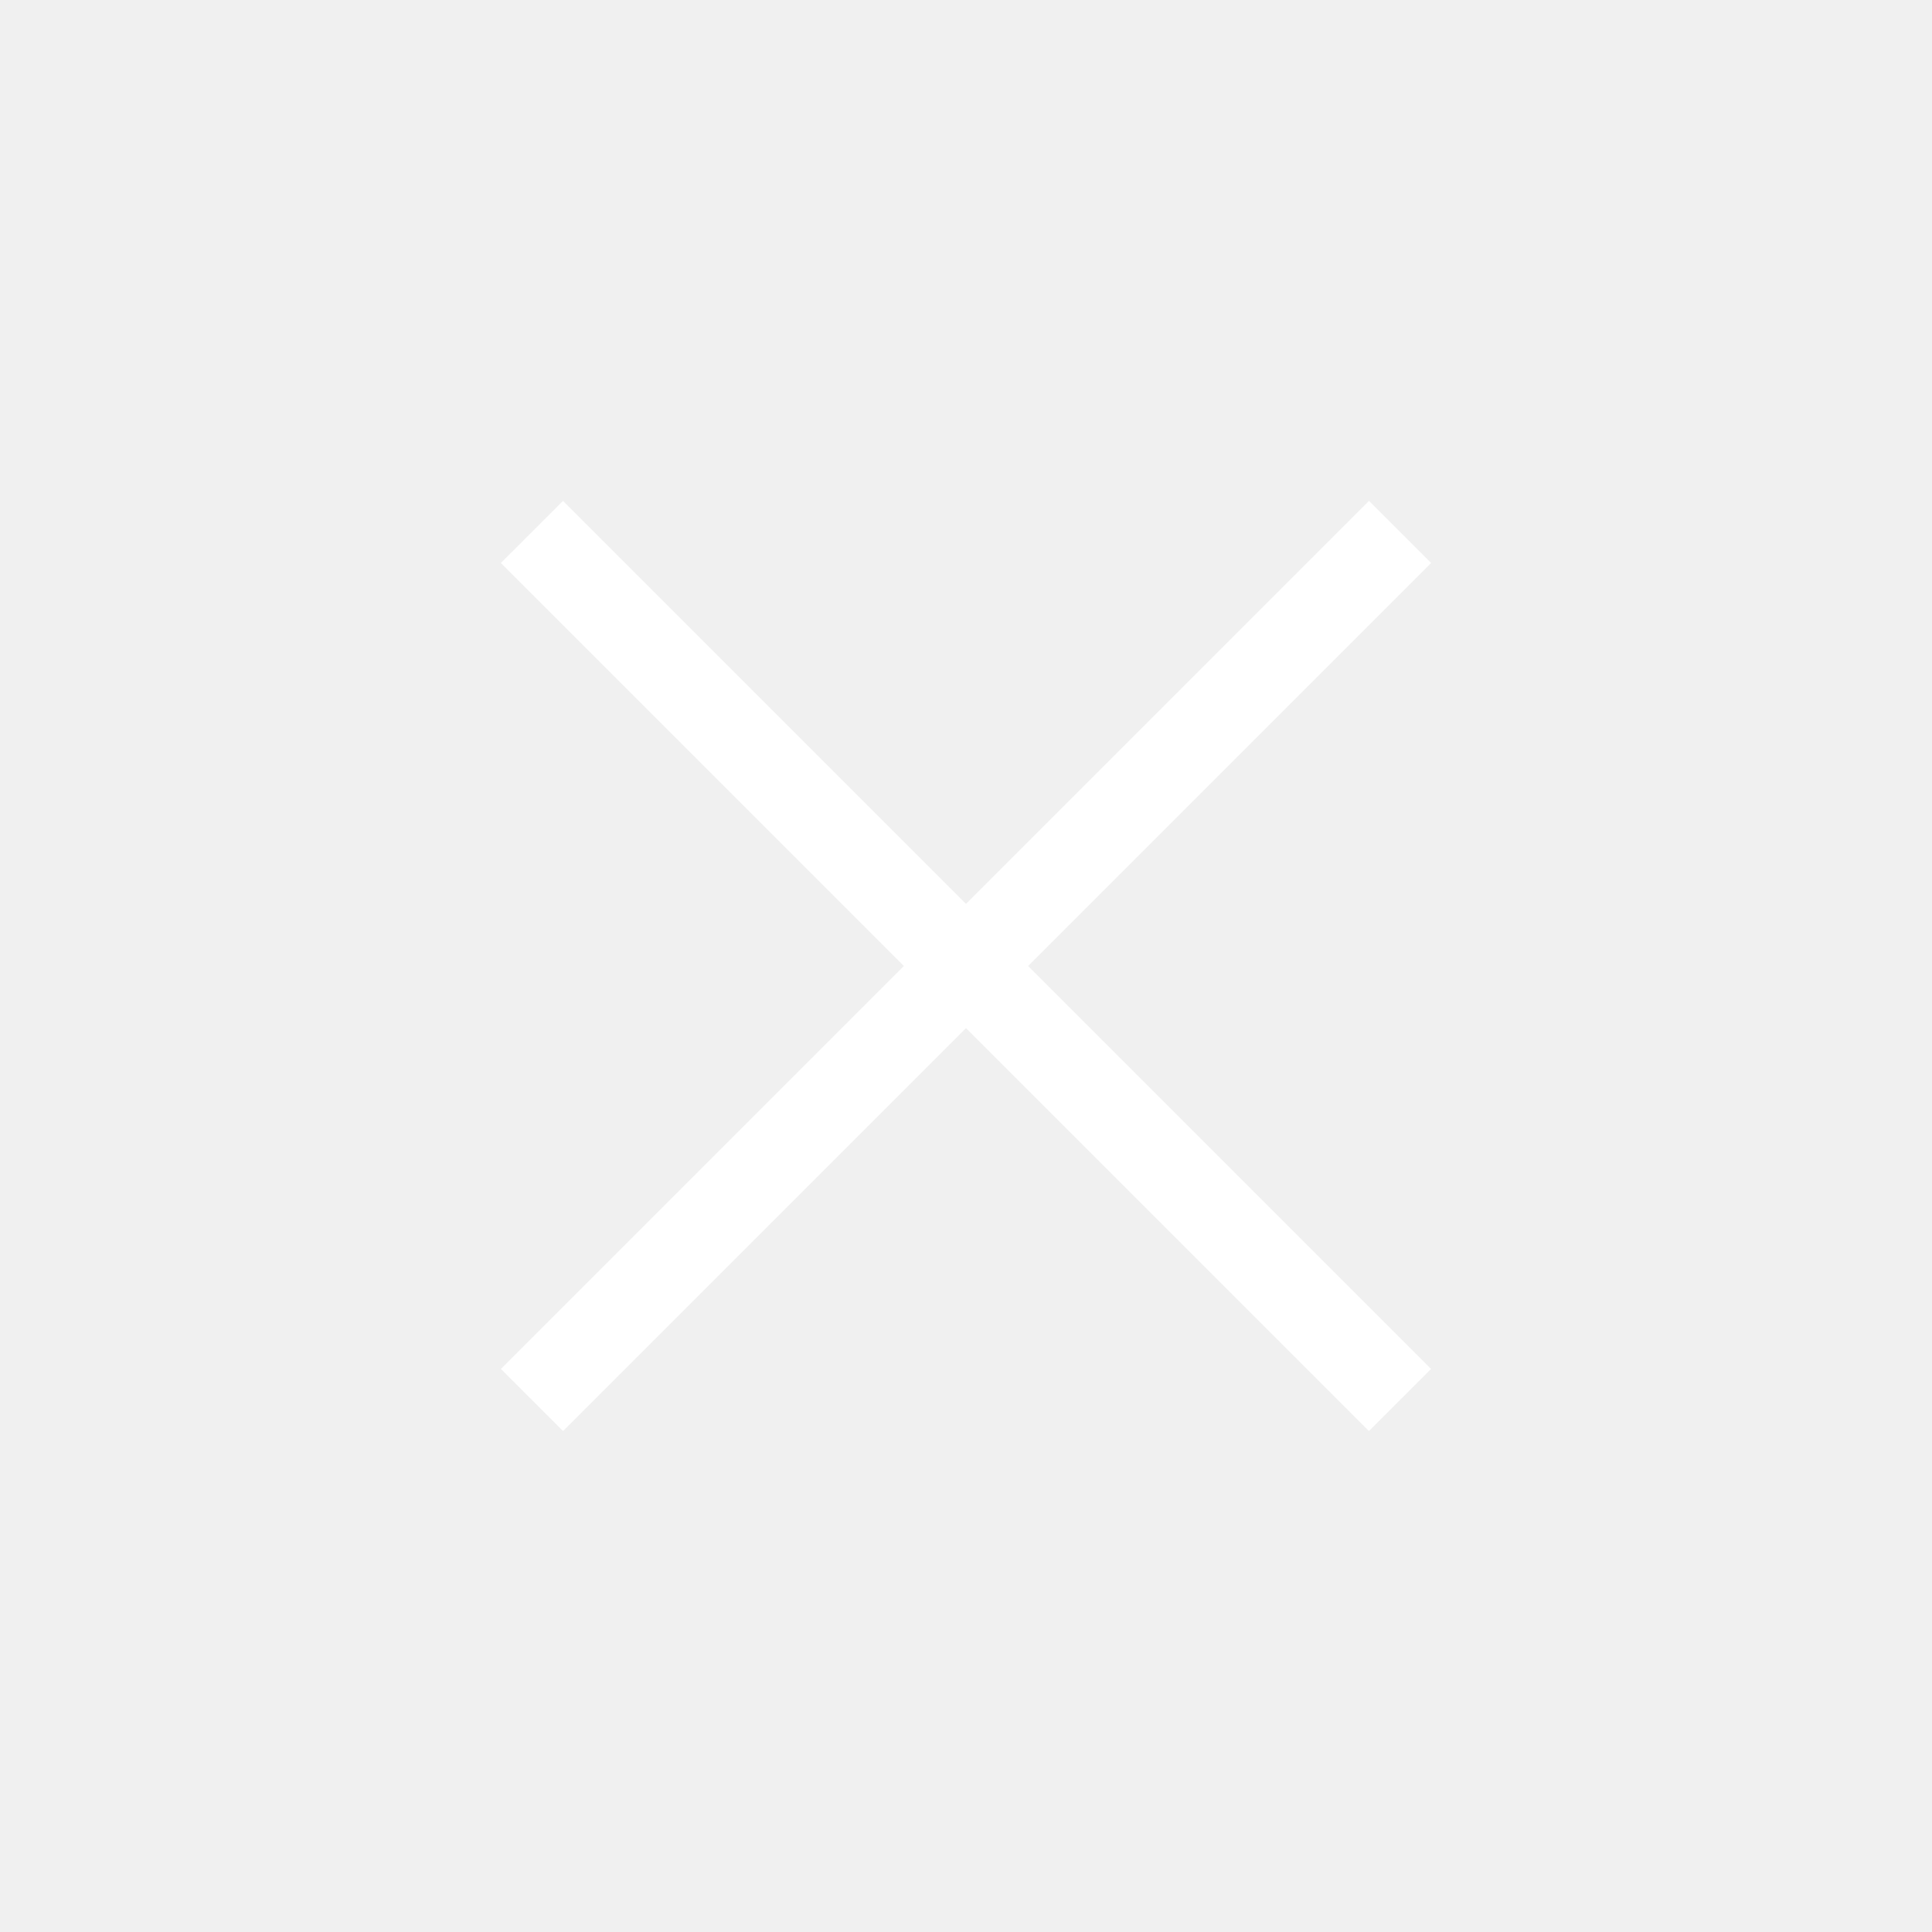
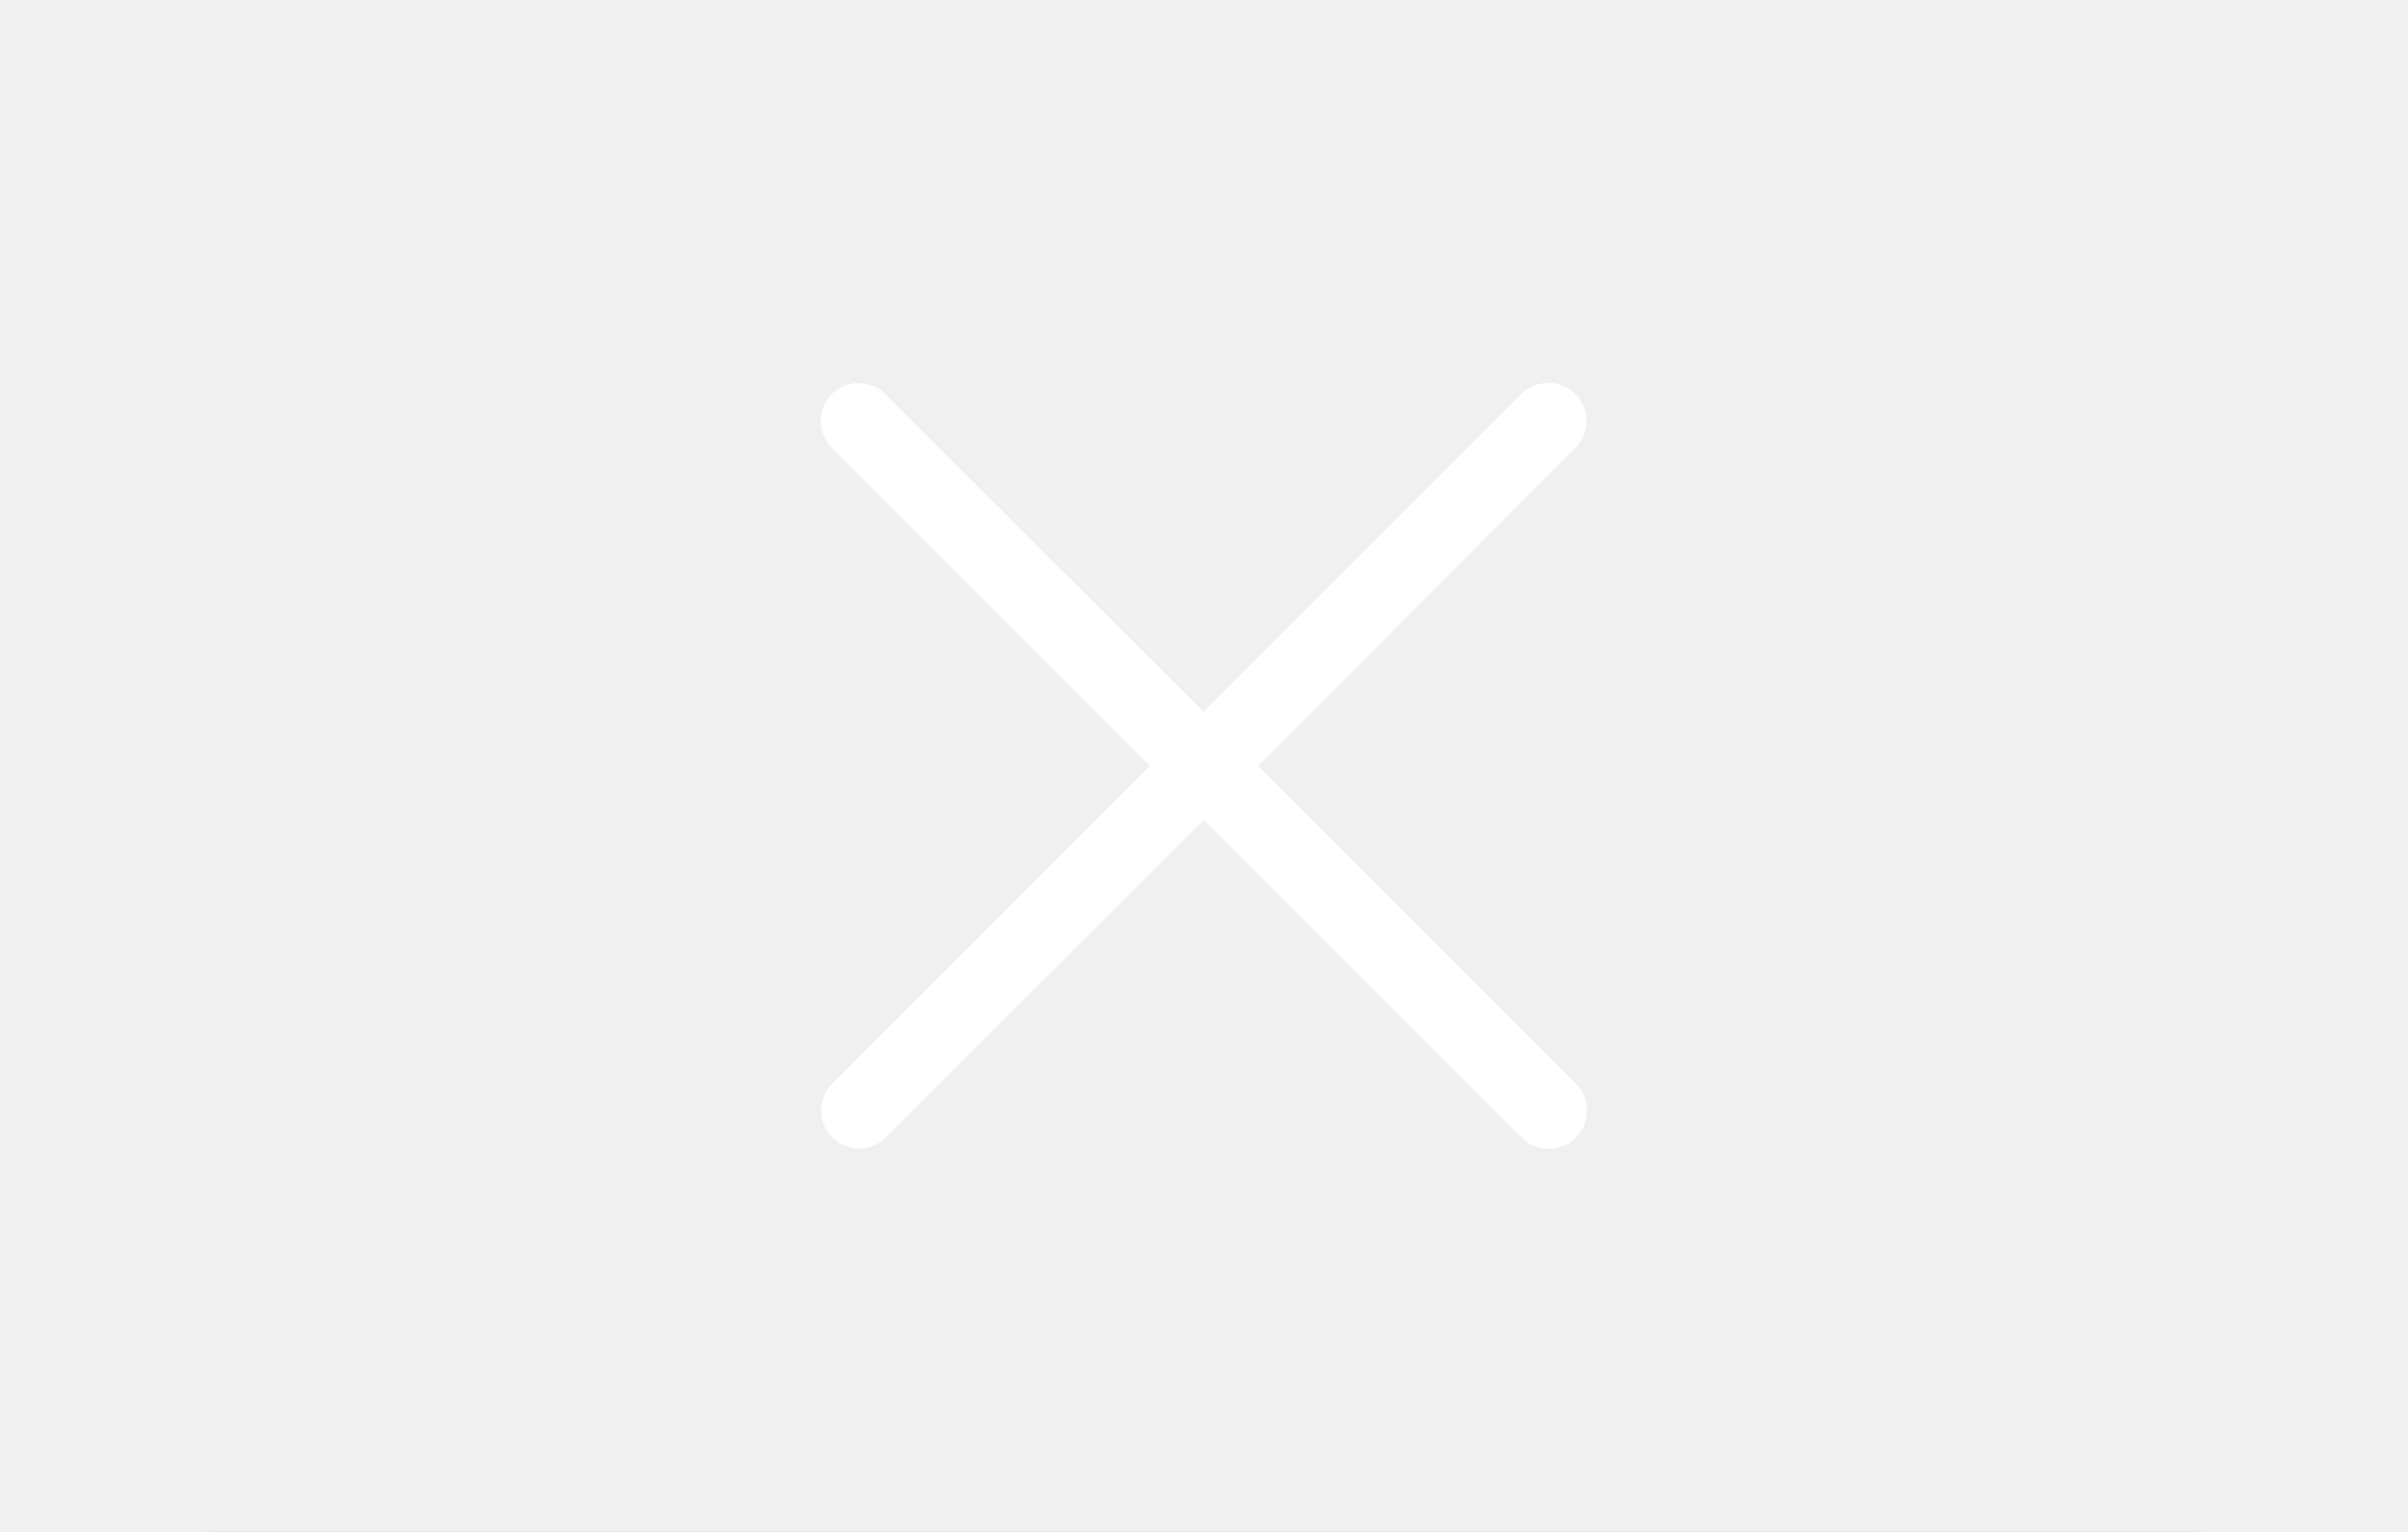
- <svg xmlns="http://www.w3.org/2000/svg" style="enable-background:new" version="1.1" height="22" width="22" id="svg4306">
+ <svg xmlns="http://www.w3.org/2000/svg" style="enable-background:new" version="1.1" height="28" width="44" id="svg4306">
  <defs id="defs29">
-     <filter id="filter11290" x="-.024" y="-.024" width="1.048" height="1.048" color-interpolation-filters="sRGB">
+     <filter id="filter11290" x="-0.024" y="-0.024" width="1.048" height="1.048" color-interpolation-filters="sRGB">
      <feGaussianBlur stdDeviation="0.159" id="feGaussianBlur880" />
    </filter>
-     <linearGradient id="linearGradient1005" x1="2.967" x2="16.101" y1="14.069" y2=".934" gradientTransform="translate(-0.0080452,-5.0139e-5)" gradientUnits="userSpaceOnUse">
+     <linearGradient id="linearGradient1005" x1="2.967" x2="16.101" y1="14.069" y2="0.934" gradientTransform="translate(-0.0080452,-5.0139e-5)" gradientUnits="userSpaceOnUse">
      <stop stop-color="#ff7d50" offset="0" id="stop883" />
      <stop stop-color="#fa4b5a" offset=".516" id="stop885" />
      <stop stop-color="#ff509b" offset="1" id="stop887" />
    </linearGradient>
    <clipPath id="aw">
-       <path d="m481 318h22v22h-22z" id="path890" />
+       <path d="m 481,318 h 22 v 22 h -22 z" id="path890" />
    </clipPath>
    <clipPath id="av">
-       <path d="m507 318h22v22h-22z" id="path893" />
+       <path d="m 507,318 h 22 v 22 h -22 z" id="path893" />
    </clipPath>
    <clipPath id="au">
-       <path d="m530 318h22v22h-22z" id="path896" />
+       <path d="m 530,318 h 22 v 22 h -22 z" id="path896" />
    </clipPath>
    <clipPath id="at">
-       <path d="m672 1064c0-1.105 4.925-2 11-2s11 0.895 11 2-4.925 2-11 2-11-0.895-11-2" id="path899" />
+       <path d="m 672,1064 c 0,-1.105 4.925,-2 11,-2 6.075,0 11,0.895 11,2 0,1.105 -4.925,2 -11,2 -6.075,0 -11,-0.895 -11,-2" id="path899" />
    </clipPath>
    <clipPath id="as">
-       <path d="m660 1057h51v65.001h-51z" id="path902" />
+       <path d="m 660,1057 h 51 v 65.001 h -51 z" id="path902" />
    </clipPath>
    <clipPath id="ar">
-       <path d="m659 517h53v18h-53z" id="path905" />
+       <path d="m 659,517 h 53 v 18 h -53 z" id="path905" />
    </clipPath>
    <clipPath id="aq">
-       <path d="m659 500h53v18h-53z" id="path908" />
+       <path d="m 659,500 h 53 v 18 h -53 z" id="path908" />
    </clipPath>
    <clipPath id="ap">
-       <path d="m648 112h73v60h-73z" id="path911" />
+       <path d="m 648,112 h 73 v 60 h -73 z" id="path911" />
    </clipPath>
    <clipPath id="ao">
-       <path d="m826 1056h59v60h-59z" id="path914" />
+       <path d="m 826,1056 h 59 v 60 h -59 z" id="path914" />
    </clipPath>
    <clipPath id="an">
-       <path d="m805 276h100v100h-100z" id="path917" />
+       <path d="M 805,276 H 905 V 376 H 805 Z" id="path917" />
    </clipPath>
    <clipPath id="am">
-       <path d="m145 1063.8h74.152v45.21h-74.152z" id="path920" />
+       <path d="m 145,1063.8 h 74.152 v 45.21 H 145 Z" id="path920" />
    </clipPath>
    <clipPath id="al">
-       <path d="m151 667h57v57h-57z" id="path923" />
+       <path d="m 151,667 h 57 v 57 h -57 z" id="path923" />
    </clipPath>
    <clipPath id="ak">
-       <path d="m154 697h51v51h-51z" id="path926" />
+       <path d="m 154,697 h 51 v 51 h -51 z" id="path926" />
    </clipPath>
    <clipPath id="aj">
-       <path d="m500.04 864.45h36.012v67.52h-36.012z" id="path929" />
+       <path d="m 500.04,864.45 h 36.012 v 67.52 H 500.04 Z" id="path929" />
    </clipPath>
    <clipPath id="ai">
-       <path d="m836 870.54h47v55.539h-47z" id="path932" />
+       <path d="m 836,870.54 h 47 v 55.539 h -47 z" id="path932" />
    </clipPath>
    <clipPath id="ah">
-       <path d="m318.03 702.35h62.848v37.991h-62.848z" id="path935" />
+       <path d="m 318.03,702.35 h 62.848 v 37.991 H 318.03 Z" id="path935" />
    </clipPath>
    <clipPath id="ag">
-       <path d="m485.03 133.35h62.847v37.991h-62.847z" id="path938" />
+       <path d="m 485.03,133.35 h 62.847 v 37.991 H 485.03 Z" id="path938" />
    </clipPath>
    <clipPath id="af">
-       <path d="m493.37 677.93h45.643v68.067h-45.643z" id="path941" />
+       <path d="m 493.37,677.93 h 45.643 v 68.067 H 493.37 Z" id="path941" />
    </clipPath>
    <clipPath id="ae">
-       <path d="m144.34 1018.2h71.467v78h-71.467z" id="path944" />
+       <path d="m 144.34,1018.2 h 71.467 v 78 H 144.34 Z" id="path944" />
    </clipPath>
    <clipPath id="ad">
-       <path d="m293.21 1068.6 66.323-38.292 36.047 62.435-66.323 38.292z" id="path947" />
+       <path d="m 293.21,1068.6 66.323,-38.292 36.047,62.435 -66.323,38.292 z" id="path947" />
    </clipPath>
    <clipPath id="ac">
-       <path d="m488.86 1054.5h10v10.706h-10z" id="path950" />
+       <path d="m 488.86,1054.5 h 10 v 10.706 h -10 z" id="path950" />
    </clipPath>
    <clipPath id="ab">
-       <path d="m508 1066.8h10.001v10.705h-10.001z" id="path953" />
+       <path d="m 508,1066.8 h 10.001 v 10.705 H 508 Z" id="path953" />
    </clipPath>
    <clipPath id="aa">
-       <path d="m525 1045.8h10v10.706h-10z" id="path956" />
+       <path d="m 525,1045.8 h 10 v 10.706 h -10 z" id="path956" />
    </clipPath>
    <clipPath id="z">
-       <path d="m836 1043.7h25.5v31.5h-25.5z" id="path959" />
+       <path d="m 836,1043.7 h 25.5 v 31.5 H 836 Z" id="path959" />
    </clipPath>
    <clipPath id="y">
-       <path d="m838 1062.2h24v24h-24z" id="path962" />
+       <path d="m 838,1062.2 h 24 v 24 h -24 z" id="path962" />
    </clipPath>
    <clipPath id="x">
-       <path d="m134 489.24h7v6h-7z" id="path965" />
+       <path d="m 134,489.24 h 7 v 6 h -7 z" id="path965" />
    </clipPath>
    <clipPath id="w">
-       <path d="m216 489.24h7v6h-7z" id="path968" />
+       <path d="m 216,489.24 h 7 v 6 h -7 z" id="path968" />
    </clipPath>
    <clipPath id="v">
-       <path d="m838 477.24h22v22h-22z" id="path971" />
+       <path d="m 838,477.24 h 22 v 22 h -22 z" id="path971" />
    </clipPath>
    <clipPath id="u">
-       <path d="m704 1061.2h25v25h-25z" id="path974" />
+       <path d="m 704,1061.2 h 25 v 25 h -25 z" id="path974" />
    </clipPath>
    <clipPath id="t">
-       <path d="m663.04 1078.6-1.808-3.514-21.07-47.453c13.336-18.439 48.336-26.938 73.836-3.439 0.842 0 6.476 6.246 6 7l-18.386 25.895c-0.483 0.765-1.453 0.946-2.177 0.431l-15.505-11.011c-0.359-0.255-0.847-0.153-1.07 0.238l-18.272 31.869c-0.218 0.384-0.502 0.578-0.782 0.578-0.282 0-0.561-0.197-0.766-0.594" id="path977" />
+       <path d="m 663.04,1078.6 -1.808,-3.514 -21.07,-47.453 c 13.336,-18.439 48.336,-26.938 73.836,-3.439 0.842,0 6.476,6.246 6,7 l -18.386,25.895 c -0.483,0.765 -1.453,0.946 -2.177,0.431 l -15.505,-11.011 c -0.359,-0.255 -0.847,-0.153 -1.07,0.238 l -18.272,31.869 c -0.218,0.384 -0.502,0.578 -0.782,0.578 -0.282,0 -0.561,-0.197 -0.766,-0.594" id="path977" />
    </clipPath>
    <clipPath id="s">
-       <path d="m127 820.24h100v100h-100z" id="path980" />
+       <path d="m 127,820.24 h 100 v 100 H 127 Z" id="path980" />
    </clipPath>
    <clipPath id="r">
-       <path d="m809 680.24c0-22.092 17.908-40 40-40s40 17.908 40 40c0 22.091-17.908 40-40 40s-40-17.909-40-40" id="path983" />
+       <path d="m 809,680.24 c 0,-22.092 17.908,-40 40,-40 22.092,0 40,17.908 40,40 0,22.091 -17.908,40 -40,40 -22.092,0 -40,-17.909 -40,-40" id="path983" />
    </clipPath>
    <clipPath id="q">
-       <path d="m658 469.24h44v45h-44z" id="path986" />
+       <path d="m 658,469.24 h 44 v 45 h -44 z" id="path986" />
    </clipPath>
    <clipPath id="p">
-       <path d="m651 271.24h58v58h-58z" id="path989" />
+       <path d="m 651,271.24 h 58 v 58 h -58 z" id="path989" />
    </clipPath>
    <clipPath id="o">
-       <path d="m662 307.24h38v8h-38z" id="path992" />
+       <path d="m 662,307.24 h 38 v 8 h -38 z" id="path992" />
    </clipPath>
    <clipPath id="n">
-       <path d="m858.98 137.24c0.013-0.101 0.021-0.203 0.021-0.307v-6.693h15.75c1.237 0 2.25-1.013 2.25-2.25v-11.25l-27-4.5-27 4.5v-2.25l27-4.5 27 4.5v-27c0-1.237-1.013-2.25-2.25-2.25h-49.5c-1.237 0-2.25 1.013-2.25 2.25v-4.25h54v54zm-35.979 0v-9.25c0 1.237 1.013 2.25 2.25 2.25h15.75v6.693c0 0.104 7e-3 0.207 0.02 0.307zm22.5-7h9v4.5h-9zm1.125-9c-0.62 0-1.125-0.506-1.125-1.125v-2.25c0-0.619 0.505-1.125 1.125-1.125h6.75c0.619 0 1.125 0.506 1.125 1.125v2.25c0 0.619-0.506 1.125-1.125 1.125z" id="path995" />
+       <path d="m 858.98,137.24 c 0.013,-0.101 0.021,-0.203 0.021,-0.307 v -6.693 h 15.75 c 1.237,0 2.25,-1.013 2.25,-2.25 v -11.25 l -27,-4.5 -27,4.5 v -2.25 l 27,-4.5 27,4.5 v -27 c 0,-1.237 -1.013,-2.25 -2.25,-2.25 h -49.5 c -1.237,0 -2.25,1.013 -2.25,2.25 v -4.25 h 54 v 54 z m -35.979,0 v -9.25 c 0,1.237 1.013,2.25 2.25,2.25 h 15.75 v 6.693 c 0,0.104 0.007,0.207 0.02,0.307 z m 22.5,-7 h 9 v 4.5 h -9 z m 1.125,-9 c -0.62,0 -1.125,-0.506 -1.125,-1.125 v -2.25 c 0,-0.619 0.505,-1.125 1.125,-1.125 h 6.75 c 0.619,0 1.125,0.506 1.125,1.125 v 2.25 c 0,0.619 -0.506,1.125 -1.125,1.125 z" id="path995" />
    </clipPath>
    <clipPath id="m">
-       <path d="m531.27 136.24c6.325-2.29 10.727-8.277 10.727-15.484 0-11.316-10.2-20.563-25.65-34.575l-4.35-3.941-4.35 3.941c-15.45 14.012-25.65 23.259-25.65 34.575v-39.516h60v55zm-26.983 0c2.995-1.052 5.686-2.883 7.71-5.25 2.024 2.367 4.715 4.198 7.71 5.25zm-22.29 0v-15.484c0 7.207 4.402 13.194 10.727 15.484z" id="path998" />
+       <path d="m 531.27,136.24 c 6.325,-2.29 10.727,-8.277 10.727,-15.484 0,-11.316 -10.2,-20.563 -25.65,-34.575 l -4.35,-3.941 -4.35,3.941 c -15.45,14.012 -25.65,23.259 -25.65,34.575 V 81.24 h 60 v 55 z m -26.983,0 c 2.995,-1.052 5.686,-2.883 7.71,-5.25 2.024,2.367 4.715,4.198 7.71,5.25 z m -22.29,0 v -15.484 c 0,7.207 4.402,13.194 10.727,15.484 z" id="path998" />
    </clipPath>
    <clipPath id="l">
-       <path d="m648 79.241h64v64h-64z" id="path1001" />
+       <path d="m 648,79.241 h 64 v 64 h -64 z" id="path1001" />
    </clipPath>
    <clipPath id="k">
-       <path d="m500 691.74c0-3.037 2.463-5.5 5.5-5.5s5.5 2.463 5.5 5.5-2.463 5.5-5.5 5.5-5.5-2.463-5.5-5.5" id="path1004" />
+       <path d="m 500,691.74 c 0,-3.037 2.463,-5.5 5.5,-5.5 3.037,0 5.5,2.463 5.5,5.5 0,3.037 -2.463,5.5 -5.5,5.5 -3.037,0 -5.5,-2.463 -5.5,-5.5" id="path1004" />
    </clipPath>
    <clipPath id="j">
-       <path d="m500 669.74c0-3.037 2.463-5.5 5.5-5.5s5.5 2.463 5.5 5.5c0 3.038-2.463 5.5-5.5 5.5s-5.5-2.462-5.5-5.5" id="path1007" />
+       <path d="m 500,669.74 c 0,-3.037 2.463,-5.5 5.5,-5.5 3.037,0 5.5,2.463 5.5,5.5 0,3.038 -2.463,5.5 -5.5,5.5 -3.037,0 -5.5,-2.462 -5.5,-5.5" id="path1007" />
    </clipPath>
    <clipPath id="i">
-       <path d="m494 680.74c0-3.037 2.462-5.5 5.5-5.5s5.5 2.463 5.5 5.5c0 3.038-2.462 5.5-5.5 5.5s-5.5-2.462-5.5-5.5" id="path1010" />
+       <path d="m 494,680.74 c 0,-3.037 2.462,-5.5 5.5,-5.5 3.038,0 5.5,2.463 5.5,5.5 0,3.038 -2.462,5.5 -5.5,5.5 -3.038,0 -5.5,-2.462 -5.5,-5.5" id="path1010" />
    </clipPath>
    <clipPath id="h">
-       <path d="m513 691.74c0-3.037 2.463-5.5 5.5-5.5s5.5 2.463 5.5 5.5-2.463 5.5-5.5 5.5-5.5-2.463-5.5-5.5" id="path1013" />
+       <path d="m 513,691.74 c 0,-3.037 2.463,-5.5 5.5,-5.5 3.037,0 5.5,2.463 5.5,5.5 0,3.037 -2.463,5.5 -5.5,5.5 -3.037,0 -5.5,-2.463 -5.5,-5.5" id="path1013" />
    </clipPath>
    <clipPath id="g">
-       <path d="m513 669.74c0-3.037 2.463-5.5 5.5-5.5s5.5 2.463 5.5 5.5c0 3.038-2.463 5.5-5.5 5.5s-5.5-2.462-5.5-5.5" id="path1016" />
+       <path d="m 513,669.74 c 0,-3.037 2.463,-5.5 5.5,-5.5 3.037,0 5.5,2.463 5.5,5.5 0,3.038 -2.463,5.5 -5.5,5.5 -3.037,0 -5.5,-2.462 -5.5,-5.5" id="path1016" />
    </clipPath>
    <clipPath id="f-0">
-       <path d="m507 680.74c0-3.037 2.463-5.5 5.5-5.5s5.5 2.463 5.5 5.5c0 3.038-2.463 5.5-5.5 5.5s-5.5-2.462-5.5-5.5" id="path1019" />
+       <path d="m 507,680.74 c 0,-3.037 2.463,-5.5 5.5,-5.5 3.037,0 5.5,2.463 5.5,5.5 0,3.038 -2.463,5.5 -5.5,5.5 -3.037,0 -5.5,-2.462 -5.5,-5.5" id="path1019" />
    </clipPath>
    <clipPath id="e-7">
-       <path d="m520 680.74c0-3.037 2.463-5.5 5.5-5.5s5.5 2.463 5.5 5.5c0 3.038-2.463 5.5-5.5 5.5s-5.5-2.462-5.5-5.5" id="path1022" />
+       <path d="m 520,680.74 c 0,-3.037 2.463,-5.5 5.5,-5.5 3.037,0 5.5,2.463 5.5,5.5 0,3.038 -2.463,5.5 -5.5,5.5 -3.037,0 -5.5,-2.462 -5.5,-5.5" id="path1022" />
    </clipPath>
    <clipPath id="d-8">
-       <path d="m321 322.24c-4.97 0-9-4.029-9-9 0-4.97 4.03-9 9-9h45c4.971 0 9 4.03 9 9 0 4.971-4.029 9-9 9z" id="path1025" />
+       <path d="m 321,322.24 c -4.97,0 -9,-4.029 -9,-9 0,-4.97 4.03,-9 9,-9 h 45 c 4.971,0 9,4.03 9,9 0,4.971 -4.029,9 -9,9 z" id="path1025" />
    </clipPath>
    <clipPath id="c">
-       <path d="m322 297.24c-4.971 0-9-4.029-9-9 0-4.97 4.029-9 9-9h45c4.971 0 9 4.03 9 9 0 4.971-4.029 9-9 9z" id="path1028" />
+       <path d="m 322,297.24 c -4.971,0 -9,-4.029 -9,-9 0,-4.97 4.029,-9 9,-9 h 45 c 4.971,0 9,4.03 9,9 0,4.971 -4.029,9 -9,9 z" id="path1028" />
    </clipPath>
    <clipPath id="b-6">
-       <path d="m155 83.24h44v53h-44z" id="path1031" />
+       <path d="m 155,83.24 h 44 v 53 h -44 z" id="path1031" />
    </clipPath>
-     <filter id="filter2174" x="-.16" y="-.095" width="1.32" height="1.19" color-interpolation-filters="sRGB">
+     <filter id="filter2174" x="-0.16" y="-0.095" width="1.32" height="1.19" color-interpolation-filters="sRGB">
      <feGaussianBlur stdDeviation="0.256" id="feGaussianBlur1034" />
    </filter>
  </defs>
-   <g id="active-center">
-     <rect style="opacity:0.001;fill:#000000;fill-opacity:1;fill-rule:nonzero;stroke:none;stroke-width:2;stroke-linecap:round;stroke-linejoin:round;stroke-miterlimit:4;stroke-dasharray:none;stroke-opacity:1" y="0" x="0" height="22" width="22" id="rect4175" />
-     <g id="g964" transform="translate(27.28249,0.282486)">
-       <rect transform="rotate(-45)" ry="0" y="-10.925" x="-19.592" height="13.979" width="1" id="rect948" style="opacity:1;fill:#ffffff;fill-opacity:1;fill-rule:evenodd;stroke:none;stroke-width:0.432;stroke-linecap:round;stroke-linejoin:miter;stroke-miterlimit:4;stroke-dasharray:none;stroke-dashoffset:3;stroke-opacity:1;paint-order:stroke fill markers" />
-       <rect transform="matrix(-0.7071068,-0.7071068,-0.7071068,0.7071068,0,0)" ry="0" y="12.102" x="3.435" height="13.979" width="1" id="rect961" style="opacity:1;fill:#ffffff;fill-opacity:1;fill-rule:evenodd;stroke:none;stroke-width:0.432;stroke-linecap:round;stroke-linejoin:miter;stroke-miterlimit:4;stroke-dasharray:none;stroke-dashoffset:3;stroke-opacity:1;paint-order:stroke fill markers" />
+   <g transform="matrix(3.779528,0,0,3.779528,3.500005,-0.9999988)" id="active-center" style="enable-background:new">
+     <g transform="matrix(1.157895,0,0,0.8750001,-1.538762,8.830469)" id="use1626">
+       <rect y="-9.79" x="0.529" height="8.467" width="10.054" id="rect715" style="opacity:0.003;fill:#000000;fill-opacity:1;stroke-width:0.349" />
+     </g>
+     <g transform="translate(-19.44688,20.6375)" id="use1638">
+       <rect y="-19.579" x="21.431" height="5.821" width="5.821" id="rect709" style="opacity:0.003;fill:#000000;fill-opacity:1;stroke-width:0.22" />
+       <path class="ColorScheme-Text" id="path711" style="color:#232629;fill:#ffffff;fill-opacity:1;stroke-width:1.4" d="m 26.007,-18.521 c -0.048,0 -0.095,0.018 -0.132,0.054 l -1.536,1.536 -1.537,-1.536 c -0.072,-0.071 -0.188,-0.071 -0.26,0 -0.071,0.072 -0.071,0.188 0,0.26 l 1.538,1.538 -1.536,1.537 c -0.071,0.072 -0.071,0.188 0,0.26 0.072,0.071 0.188,0.071 0.26,0 l 1.537,-1.536 1.536,1.536 c 0.072,0.073 0.19,0.073 0.263,0 0.071,-0.072 0.071,-0.188 0,-0.26 l -1.537,-1.537 1.535,-1.538 c 0.071,-0.072 0.071,-0.188 0,-0.26 -0.036,-0.036 -0.083,-0.054 -0.131,-0.054 z" />
+     </g>
+   </g>
+   <g id="inactive-center" style="enable-background:new">
+     <g transform="matrix(4.376295,0,0,3.307087,41.68421,32.375)" id="use1624">
+       <rect y="-9.79" x="0.529" height="8.467" width="10.054" id="rect4383" style="opacity:0.003;fill:#000000;fill-opacity:1;stroke-width:0.349" />
+     </g>
+     <g transform="matrix(3.779528,0,0,3.779528,-26,77)" id="use1644">
+       <rect y="-19.579" x="21.431" height="5.821" width="5.821" id="rect4387" style="opacity:0.003;fill:#000000;fill-opacity:1;stroke-width:0.22" />
+       <path class="ColorScheme-Text" id="path4389" style="color:#232629;opacity:0.4;fill:#ffffff;fill-opacity:1;stroke-width:1.4" d="m 26.007,-18.521 c -0.048,0 -0.095,0.018 -0.132,0.054 l -1.536,1.536 -1.537,-1.536 c -0.072,-0.071 -0.188,-0.071 -0.26,0 -0.071,0.072 -0.071,0.188 0,0.26 l 1.538,1.538 -1.536,1.537 c -0.071,0.072 -0.071,0.188 0,0.26 0.072,0.071 0.188,0.071 0.26,0 l 1.537,-1.536 1.536,1.536 c 0.072,0.073 0.19,0.073 0.263,0 0.071,-0.072 0.071,-0.188 0,-0.26 l -1.537,-1.537 1.535,-1.538 c 0.071,-0.072 0.071,-0.188 0,-0.26 -0.036,-0.036 -0.083,-0.054 -0.131,-0.054 z" />
+     </g>
+   </g>
+   <g id="deactivated-center" transform="translate(44)" style="enable-background:new">
+     <g transform="matrix(4.376295,0,0,3.307087,41.68421,32.375)" id="g7325">
+       <rect y="-9.79" x="0.529" height="8.467" width="10.054" id="rect7323" style="opacity:0.003;fill:#000000;fill-opacity:1;stroke-width:0.349" />
+     </g>
+     <g transform="matrix(3.779528,0,0,3.779528,-26,77)" id="g7331">
+       <rect y="-19.579" x="21.431" height="5.821" width="5.821" id="rect7327" style="opacity:0.003;fill:#000000;fill-opacity:1;stroke-width:0.22" />
+       <path class="ColorScheme-Text" id="path7329" style="color:#232629;opacity:0.4;fill:#ffffff;fill-opacity:1;stroke-width:1.4" d="m 26.007,-18.521 c -0.048,0 -0.095,0.018 -0.132,0.054 l -1.536,1.536 -1.537,-1.536 c -0.072,-0.071 -0.188,-0.071 -0.26,0 -0.071,0.072 -0.071,0.188 0,0.26 l 1.538,1.538 -1.536,1.537 c -0.071,0.072 -0.071,0.188 0,0.26 0.072,0.071 0.188,0.071 0.26,0 l 1.537,-1.536 1.536,1.536 c 0.072,0.073 0.19,0.073 0.263,0 0.071,-0.072 0.071,-0.188 0,-0.26 l -1.537,-1.537 1.535,-1.538 c 0.071,-0.072 0.071,-0.188 0,-0.26 -0.036,-0.036 -0.083,-0.054 -0.131,-0.054 z" />
    </g>
  </g>
  <g id="hover-center">
-     <rect style="display:inline;opacity:1;fill:none;fill-opacity:1;stroke:none;stroke-width:1.375;stroke-linecap:butt;stroke-linejoin:miter;stroke-miterlimit:4;stroke-dasharray:none;stroke-dashoffset:0;stroke-opacity:0" id="rect6348" width="22" height="22" x="0" y="27" />
-     <rect style="opacity:0.7;fill:#ff3232;fill-opacity:1;stroke:none;stroke-width:1.222;stroke-linecap:round;stroke-miterlimit:4;stroke-dasharray:none;stroke-opacity:1" id="rect997" width="22" height="22" x="0" y="27" ry="3" />
-     <g transform="translate(27.28249,27.28249)" id="g986">
-       <rect style="opacity:1;fill:#ffffff;fill-opacity:1;fill-rule:evenodd;stroke:none;stroke-width:0.4;stroke-linecap:round;stroke-linejoin:miter;stroke-miterlimit:4;stroke-dasharray:none;stroke-dashoffset:3;stroke-opacity:1;paint-order:stroke fill markers" id="rect984" width="1" height="12" x="3.435" y="13.092" ry="0" transform="matrix(-0.7071068,-0.7071068,-0.7071068,0.7071068,0,0)" />
-       <rect style="opacity:1;fill:#ffffff;fill-opacity:1;fill-rule:evenodd;stroke:none;stroke-width:0.4;stroke-linecap:round;stroke-linejoin:miter;stroke-miterlimit:4;stroke-dasharray:none;stroke-dashoffset:3;stroke-opacity:1;paint-order:stroke fill markers" id="rect963" width="1" height="12" x="-19.592" y="-9.935" ry="0" transform="rotate(-45)" />
-     </g>
-     <path id="rect959" style="opacity:1;fill:#ff3232;fill-opacity:1;stroke:none;stroke-width:1.222;stroke-linecap:round;stroke-miterlimit:4;stroke-dasharray:none;stroke-opacity:1" d="M 3 27 C 1.338 27 0 28.338 0 30 L 0 46 C 0 47.662 1.338 49 3 49 L 19 49 C 20.662 49 22 47.662 22 46 L 22 30 C 22 28.338 20.662 27 19 27 L 3 27 z M 3 28 L 19 28 C 20.108 28 21 28.892 21 30 L 21 46 C 21 47.108 20.108 48 19 48 L 3 48 C 1.892 48 1 47.108 1 46 L 1 30 C 1 28.892 1.892 28 3 28 z " />
+     <rect style="opacity:0.7;fill:#ff3232;fill-opacity:1;stroke:none;stroke-width:1.95;stroke-linecap:round;stroke-miterlimit:4;stroke-dasharray:none;stroke-opacity:1" id="rect997" width="44" height="28" x="0" y="28" ry="4" />
+     <path d="m 28.296,35 c -0.18,0 -0.361,0.068 -0.498,0.205 l -5.805,5.805 -5.811,-5.805 c -0.272,-0.268 -0.709,-0.268 -0.982,0 -0.268,0.272 -0.268,0.709 0,0.982 l 5.813,5.813 -5.805,5.811 c -0.268,0.272 -0.268,0.709 0,0.982 0.272,0.268 0.709,0.268 0.982,0 l 5.811,-5.805 5.805,5.805 c 0.274,0.275 0.719,0.275 0.993,0 0.268,-0.272 0.268,-0.709 0,-0.982 l -5.811,-5.811 5.803,-5.813 c 0.268,-0.272 0.268,-0.709 0,-0.982 C 28.654,35.068 28.476,35 28.296,35 Z" style="color:#232629;fill:#ffffff;fill-opacity:1;stroke-width:5.292" id="path8986" class="ColorScheme-Text" />
+     <path id="rect6737" style="opacity:0.7;fill:#ff3232;fill-opacity:1;stroke:none;stroke-width:1.95;stroke-linecap:round;stroke-miterlimit:4;stroke-dasharray:none;stroke-opacity:1" d="M 3.818 28 C 1.703 28 0 29.703 0 31.818 L 0 52.182 C 0 54.297 1.703 56 3.818 56 L 40.182 56 C 42.297 56 44 54.297 44 52.182 L 44 31.818 C 44 29.703 42.297 28 40.182 28 L 3.818 28 z M 4 29 L 40 29 C 41.662 29 43 30.338 43 32 L 43 52 C 43 53.662 41.662 55 40 55 L 4 55 C 2.338 55 1 53.662 1 52 L 1 32 C 1 30.338 2.338 29 4 29 z " />
  </g>
-   <g transform="translate(-0.01040722,29.98959)" id="pressed-center">
-     <rect y="27" x="0" height="22" width="22" id="rect1043" style="display:inline;opacity:1;fill:none;fill-opacity:1;stroke:none;stroke-width:1.375;stroke-linecap:butt;stroke-linejoin:miter;stroke-miterlimit:4;stroke-dasharray:none;stroke-dashoffset:0;stroke-opacity:0" />
-     <rect ry="3.01" y="27" x="0" height="22" width="22" id="rect1045" style="opacity:0.5;fill:#ff3232;fill-opacity:1;stroke:none;stroke-width:1.222;stroke-linecap:round;stroke-miterlimit:4;stroke-dasharray:none;stroke-opacity:1" />
-     <g id="g1051" transform="translate(27.28249,27.28249)">
-       <rect transform="matrix(-0.7071068,-0.7071068,-0.7071068,0.7071068,0,0)" ry="0" y="13.081" x="3.435" height="12.021" width="1" id="rect1049" style="opacity:1;fill:#ffffff;fill-opacity:1;fill-rule:evenodd;stroke:none;stroke-width:0.4;stroke-linecap:round;stroke-linejoin:miter;stroke-miterlimit:4;stroke-dasharray:none;stroke-dashoffset:3;stroke-opacity:1;paint-order:stroke fill markers" />
-       <rect transform="rotate(-45)" ry="0" y="-9.945" x="-19.592" height="12.021" width="1" id="rect965" style="opacity:1;fill:#ffffff;fill-opacity:1;fill-rule:evenodd;stroke:none;stroke-width:0.4;stroke-linecap:round;stroke-linejoin:miter;stroke-miterlimit:4;stroke-dasharray:none;stroke-dashoffset:3;stroke-opacity:1;paint-order:stroke fill markers" />
-     </g>
-     <path id="rect968" style="opacity:1;fill:#ff3232;fill-opacity:1;stroke:none;stroke-width:1.222;stroke-linecap:round;stroke-miterlimit:4;stroke-dasharray:none;stroke-opacity:1" d="M 3 56.99 C 1.332 56.99 -0.01 58.332 -0.01 60 L -0.01 75.979 C -0.01 77.646 1.332 78.99 3 78.99 L 18.979 78.99 C 20.646 78.99 21.99 77.646 21.99 75.979 L 21.99 60 C 21.99 58.332 20.646 56.99 18.979 56.99 L 3 56.99 z M 3 58 L 18.979 58 C 20.087 58 20.979 58.892 20.979 60 L 20.979 75.979 C 20.979 77.087 20.087 77.979 18.979 77.979 L 3 77.979 C 1.892 77.979 1 77.087 1 75.979 L 1 60 C 1 58.892 1.892 58 3 58 z " transform="translate(0.01040722,-29.98959)" />
-   </g>
-   <g id="inactive-center" transform="translate(28)">
-     <rect style="opacity:0.001;fill:#000000;fill-opacity:1;fill-rule:nonzero;stroke:none;stroke-width:2;stroke-linecap:round;stroke-linejoin:round;stroke-miterlimit:4;stroke-dasharray:none;stroke-opacity:1" y="0" x="0" height="22" width="22" id="rect967" />
-     <g id="g973" transform="translate(27.28249,0.282486)">
-       <path id="rect969" style="opacity:0.5;fill:#ffffff;fill-opacity:1;fill-rule:evenodd;stroke:none;stroke-width:0.432;stroke-linecap:round;stroke-linejoin:miter;stroke-miterlimit:4;stroke-dasharray:none;stroke-dashoffset:3;stroke-opacity:1;paint-order:stroke fill markers" d="M 34.412,-16.297 33.703,-15.588 38.291,-11 33.703,-6.412 34.412,-5.703 39,-10.291 43.588,-5.703 44.297,-6.412 39.709,-11 44.297,-15.588 43.588,-16.297 39,-11.709 Z" transform="translate(-55.28249,21.71751)" />
-     </g>
-   </g>
-   <g id="deactivated-center" transform="translate(55)">
-     <rect style="opacity:0.001;fill:#000000;fill-opacity:1;fill-rule:nonzero;stroke:none;stroke-width:2;stroke-linecap:round;stroke-linejoin:round;stroke-miterlimit:4;stroke-dasharray:none;stroke-opacity:1" y="0" x="0" height="22" width="22" id="rect981" />
-     <g id="g987" transform="translate(27.28249,0.282486)">
-       <path id="path984" style="opacity:0.5;fill:#ffffff;fill-opacity:1;fill-rule:evenodd;stroke:none;stroke-width:0.432;stroke-linecap:round;stroke-linejoin:miter;stroke-miterlimit:4;stroke-dasharray:none;stroke-dashoffset:3;stroke-opacity:1;paint-order:stroke fill markers" d="M 34.412,-16.297 33.703,-15.588 38.291,-11 33.703,-6.412 34.412,-5.703 39,-10.291 43.588,-5.703 44.297,-6.412 39.709,-11 44.297,-15.588 43.588,-16.297 39,-11.709 Z" transform="translate(-55.28249,21.71751)" />
-     </g>
+   <g id="pressed-center" transform="translate(0,28)">
+     <rect style="opacity:0.5;fill:#ff3232;fill-opacity:1;stroke:none;stroke-width:1.95;stroke-linecap:round;stroke-miterlimit:4;stroke-dasharray:none;stroke-opacity:1" id="rect7473" width="44" height="28" x="0" y="28" ry="4" />
+     <path d="m 28.296,35 c -0.18,0 -0.361,0.068 -0.498,0.205 l -5.805,5.805 -5.811,-5.805 c -0.272,-0.268 -0.709,-0.268 -0.982,0 -0.268,0.272 -0.268,0.709 0,0.982 l 5.813,5.813 -5.805,5.811 c -0.268,0.272 -0.268,0.709 0,0.982 0.272,0.268 0.709,0.268 0.982,0 l 5.811,-5.805 5.805,5.805 c 0.274,0.275 0.719,0.275 0.993,0 0.268,-0.272 0.268,-0.709 0,-0.982 l -5.811,-5.811 5.803,-5.813 c 0.268,-0.272 0.268,-0.709 0,-0.982 C 28.654,35.068 28.476,35 28.296,35 Z" style="color:#232629;fill:#ffffff;fill-opacity:1;stroke-width:5.292" id="path7475" class="ColorScheme-Text" />
+     <path id="path7477" style="opacity:0.7;fill:#ff3232;fill-opacity:1;stroke:none;stroke-width:1.95;stroke-linecap:round;stroke-miterlimit:4;stroke-dasharray:none;stroke-opacity:1" d="M 3.818,28 C 1.703,28 0,29.703 0,31.818 V 52.182 C 0,54.297 1.703,56 3.818,56 H 40.182 C 42.297,56 44,54.297 44,52.182 V 31.818 C 44,29.703 42.297,28 40.182,28 Z M 4,29 h 36 c 1.662,0 3,1.338 3,3 v 20 c 0,1.662 -1.338,3 -3,3 H 4 C 2.338,55 1,53.662 1,52 V 32 c 0,-1.662 1.338,-3 3,-3 z" />
  </g>
</svg>
